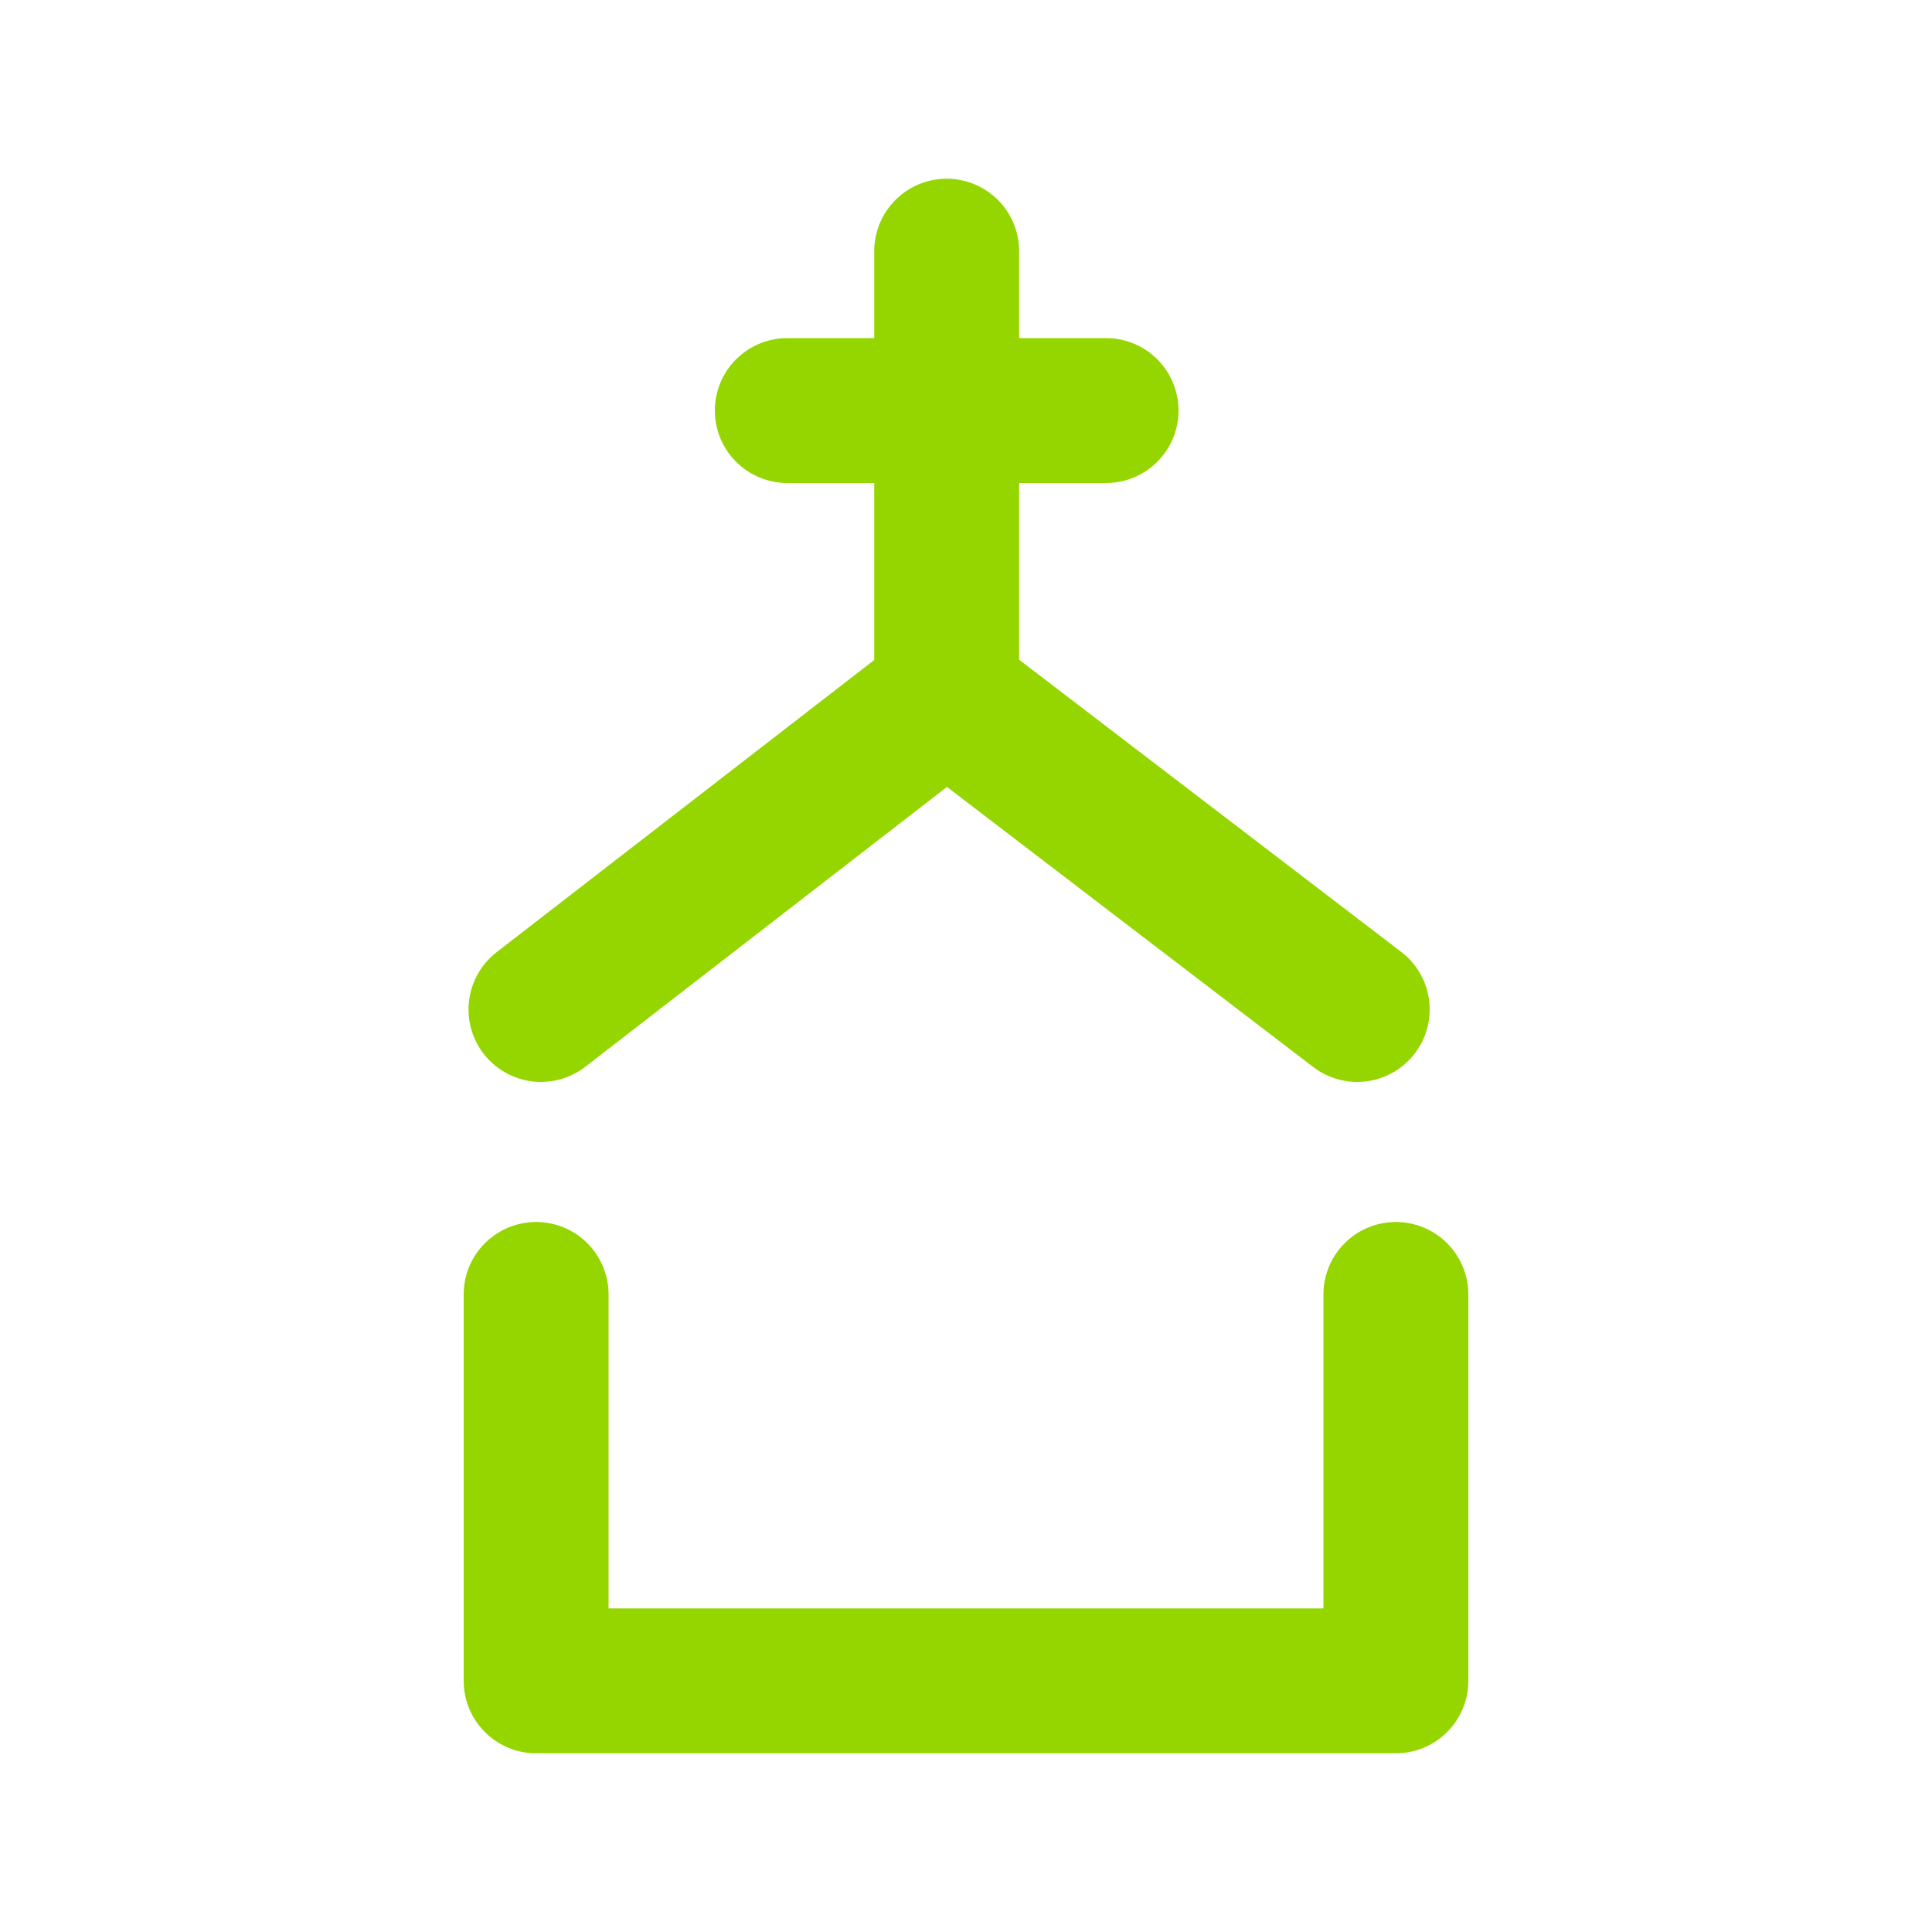
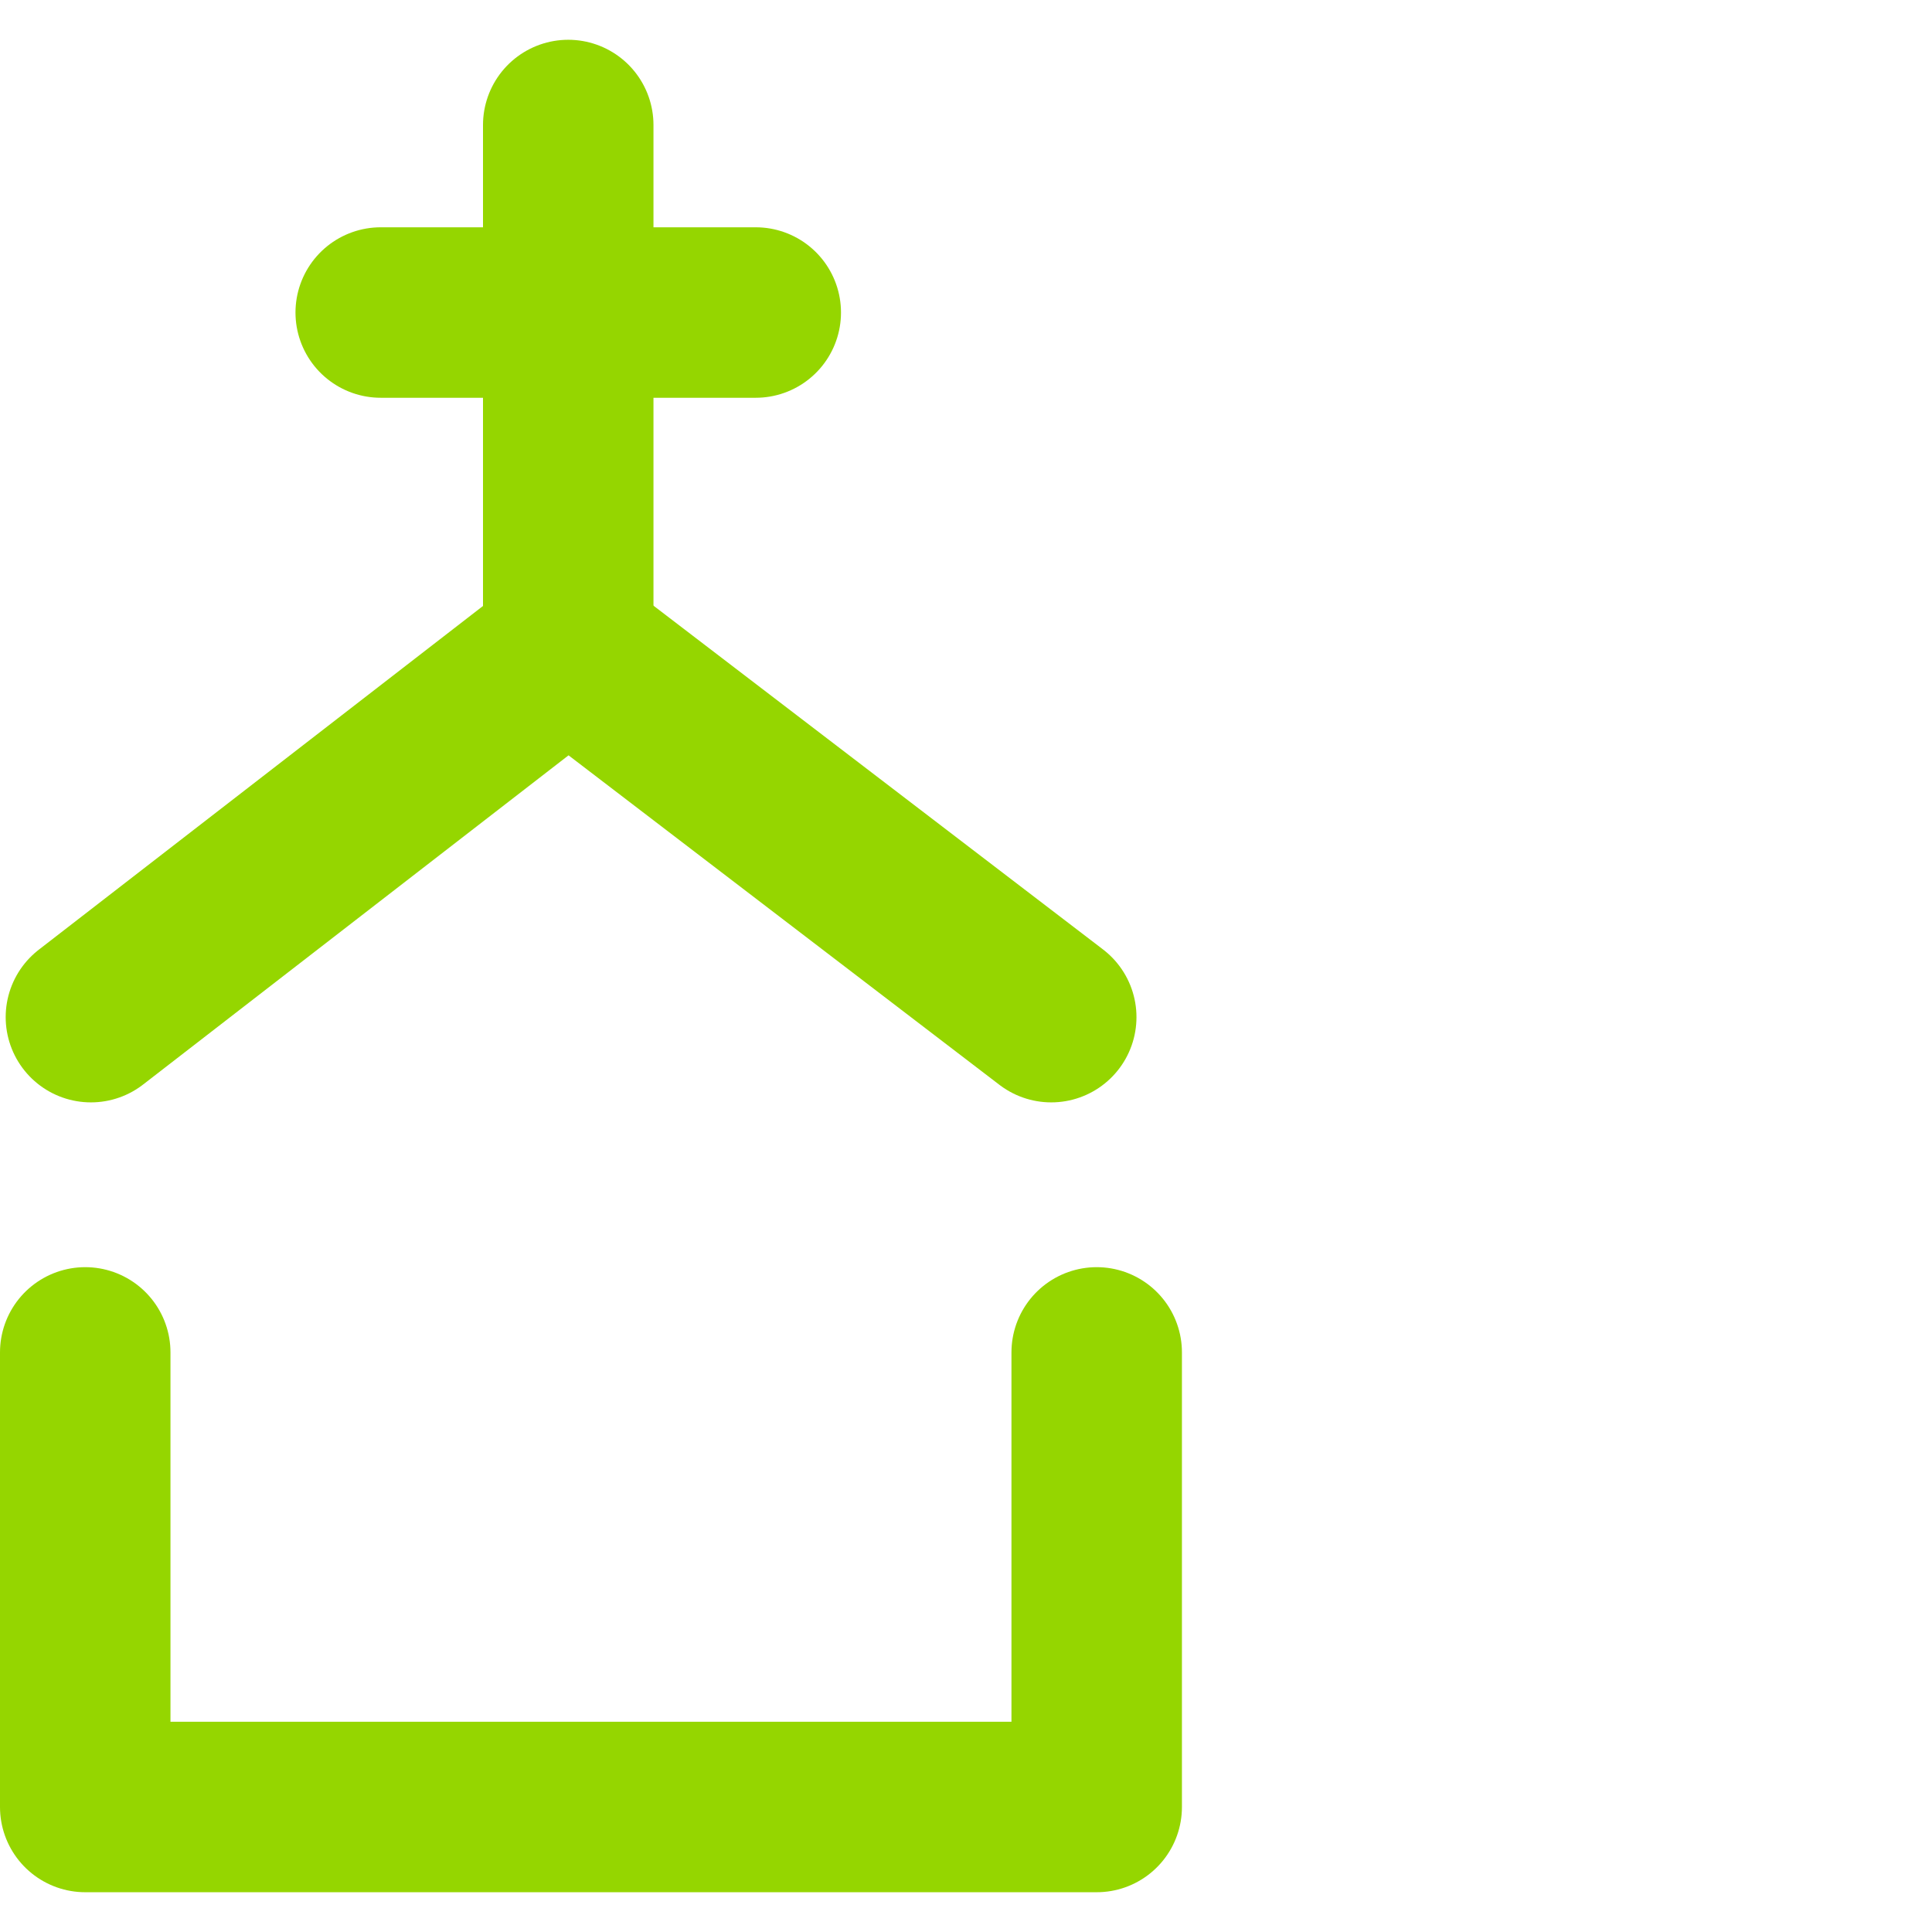
- <svg xmlns="http://www.w3.org/2000/svg" version="1.1" id="Layer_1" x="0px" y="0px" viewBox="0 0 40 40" style="enable-background:new 0 0 40 40;" xml:space="preserve">
+ <svg xmlns="http://www.w3.org/2000/svg" version="1.1" id="Layer_1" x="0px" y="0px" viewBox="1 -1 34 34" style="enable-background:new 1 -1 34 34;" xml:space="preserve">
  <style type="text/css">
	.st0{fill:none;stroke:#95D600;stroke-width:3;stroke-linecap:round;stroke-linejoin:round;stroke-miterlimit:10;}
</style>
-   <g id="XMLID_4_">
-     <polyline id="XMLID_8_" class="st0" points="11.1,26.8 11.1,34.8 28.9,34.8 28.9,26.8  " />
-     <polyline id="XMLID_7_" class="st0" points="11.2,20.9 19.6,14.4 28.1,20.9  " />
-     <line id="XMLID_6_" class="st0" x1="19.6" y1="5.2" x2="19.6" y2="14.4" />
-     <line id="XMLID_5_" class="st0" x1="16.3" y1="8.5" x2="22.9" y2="8.5" />
+   <g id="XMLID_3832_">
+     <polyline id="XMLID_3836_" class="st0" points="2.5,22.8 2.5,30.8 20.3,30.8 20.3,22.8  " />
+     <polyline id="XMLID_3835_" class="st0" points="2.6,16.9 11,10.4 19.5,16.9  " />
+     <line id="XMLID_3834_" class="st0" x1="11" y1="1.2" x2="11" y2="10.4" />
+     <line id="XMLID_3833_" class="st0" x1="7.7" y1="4.5" x2="14.3" y2="4.5" />
  </g>
</svg>
